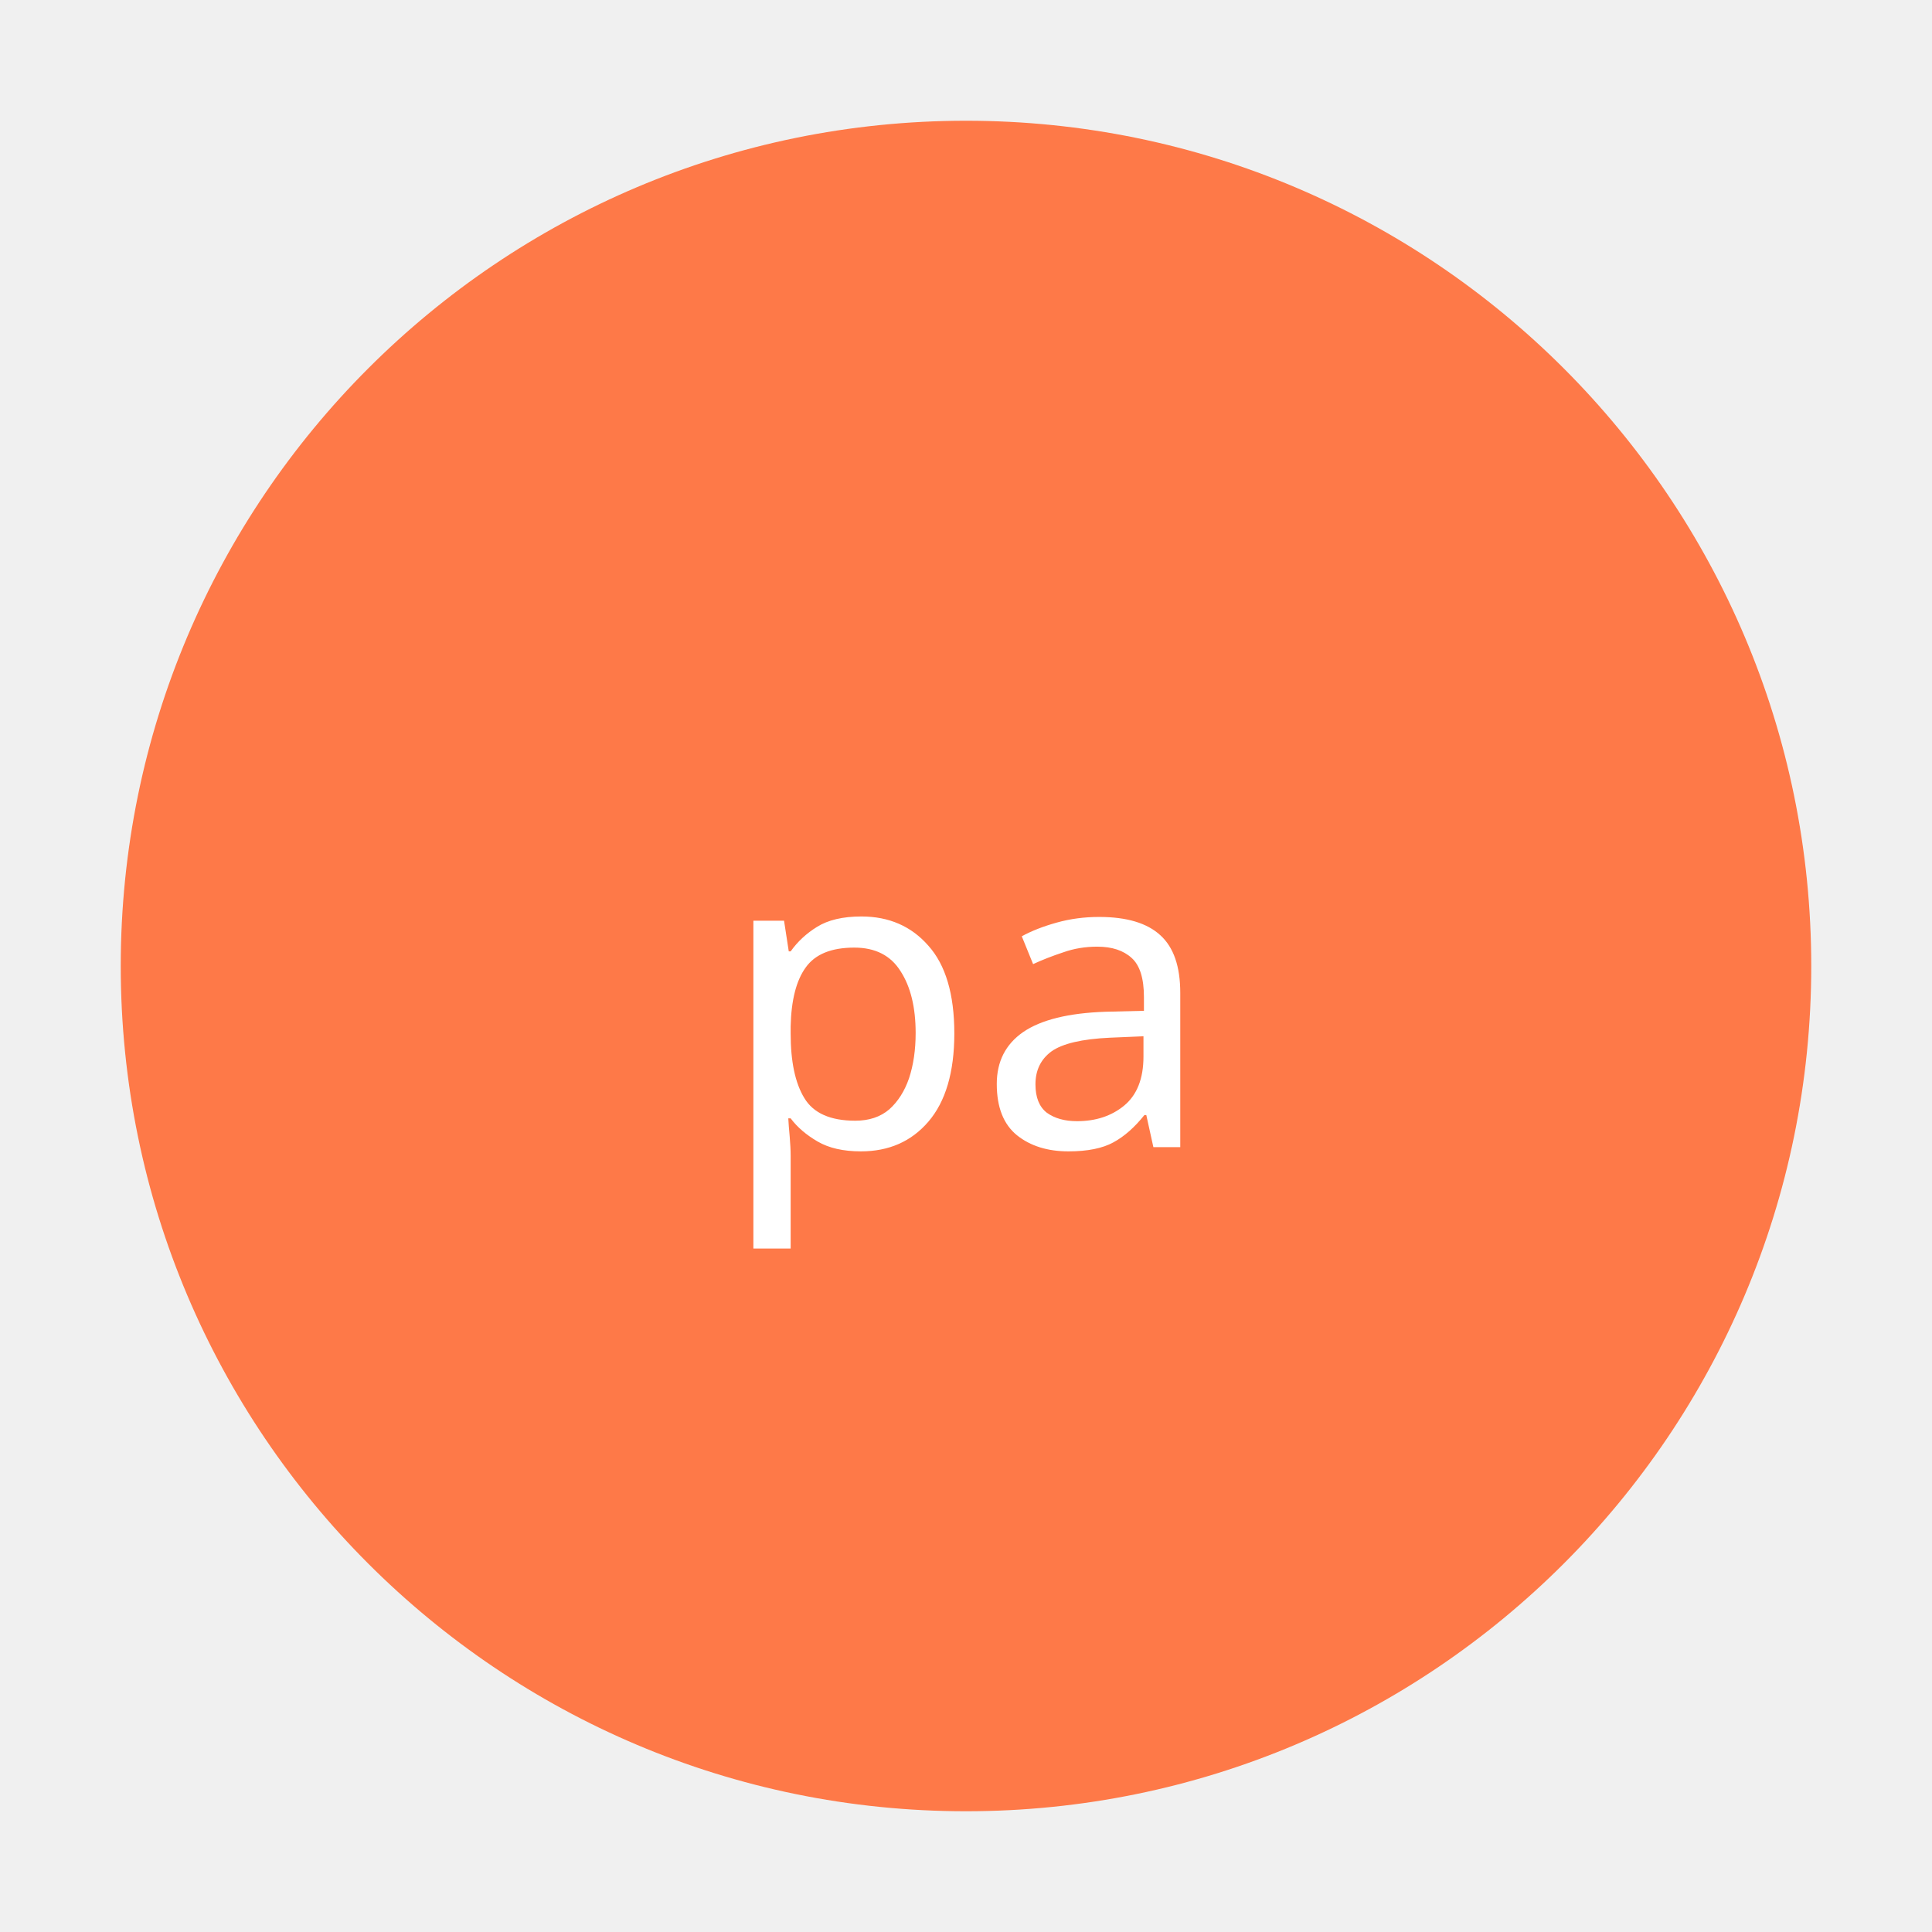
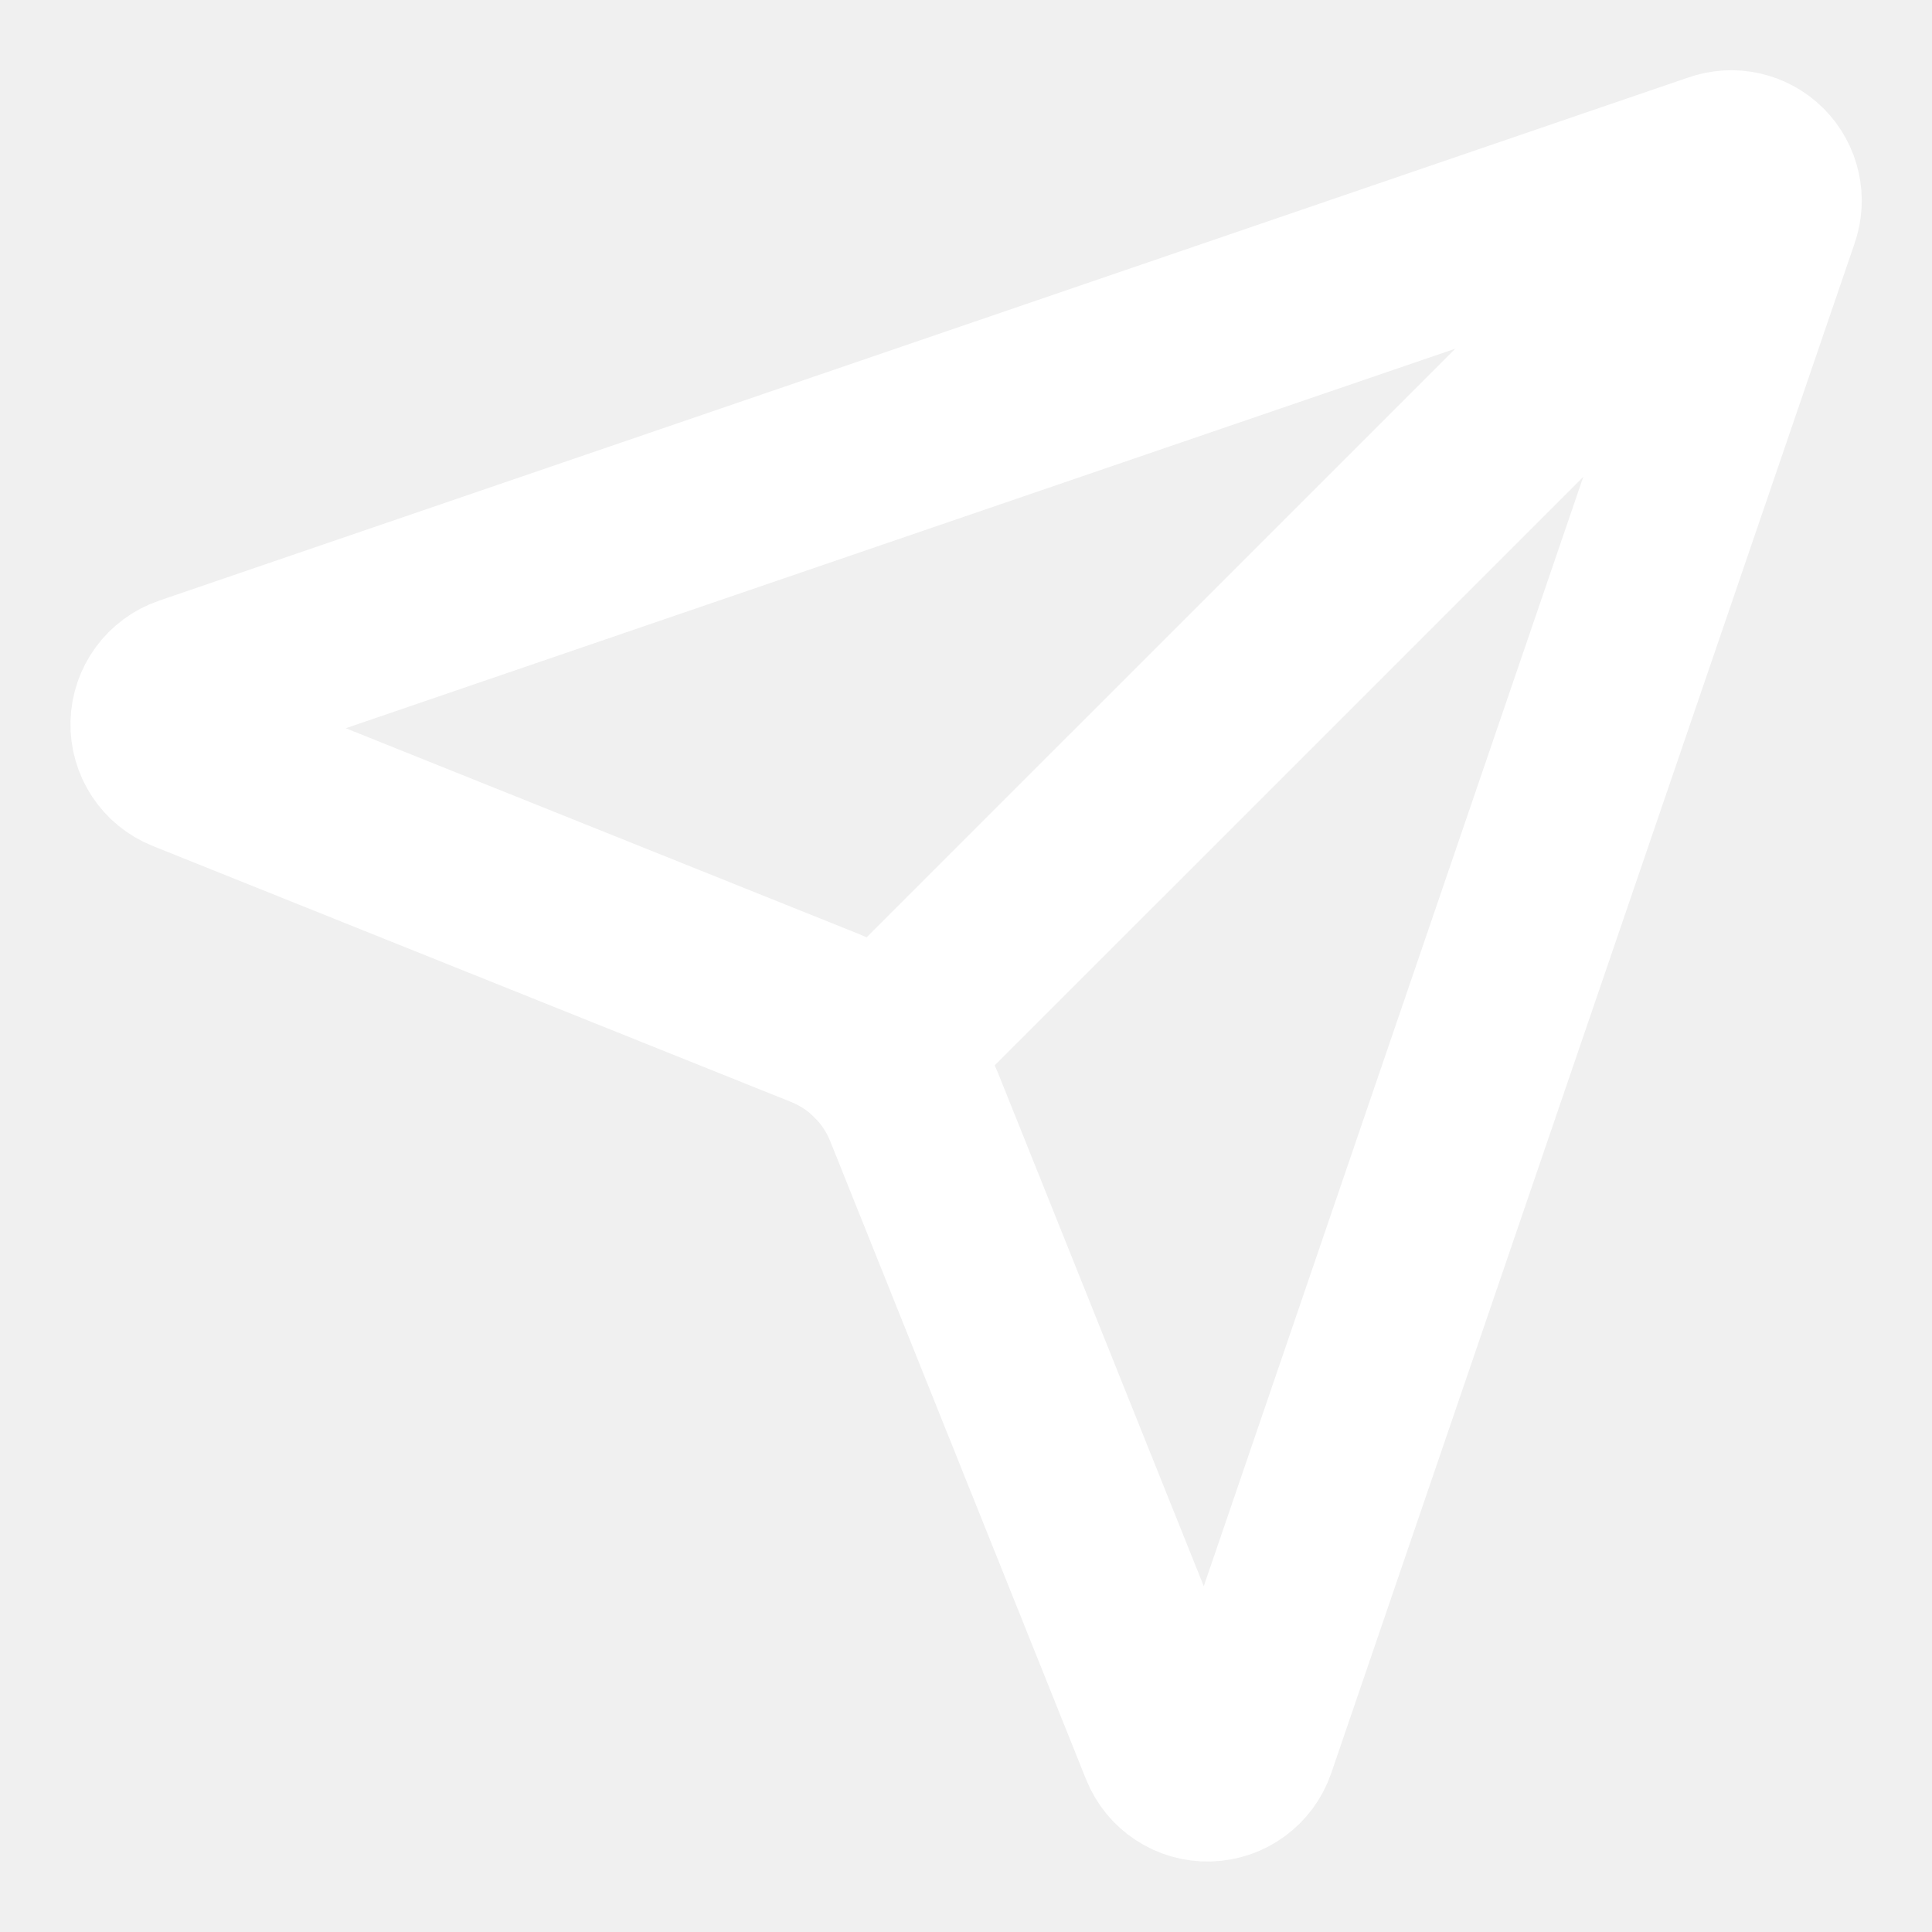
- <svg xmlns="http://www.w3.org/2000/svg" viewBox="0 0 64 64">
-   <circle cx="32" cy="32" r="28" fill="#FF6B35" opacity="0.9" />
-   <text x="32" y="38" text-anchor="middle" font-size="14" fill="white" font-family="sans-serif">pa</text>
+ <svg xmlns="http://www.w3.org/2000/svg" width="64" height="64" viewBox="0 0 24 24" fill="none" stroke="#FFFFFF" stroke-width="2.25" stroke-linecap="round" stroke-linejoin="round">
+   <path d="M14.536 21.686a.5.5 0 0 0 .937-.024l6.5-19a.496.496 0 0 0-.635-.635l-19 6.5a.5.5 0 0 0-.024.937l7.93 3.18a2 2 0 0 1 1.112 1.11z" />
+   <path d="m21.854 2.147-10.94 10.939" />
</svg>
